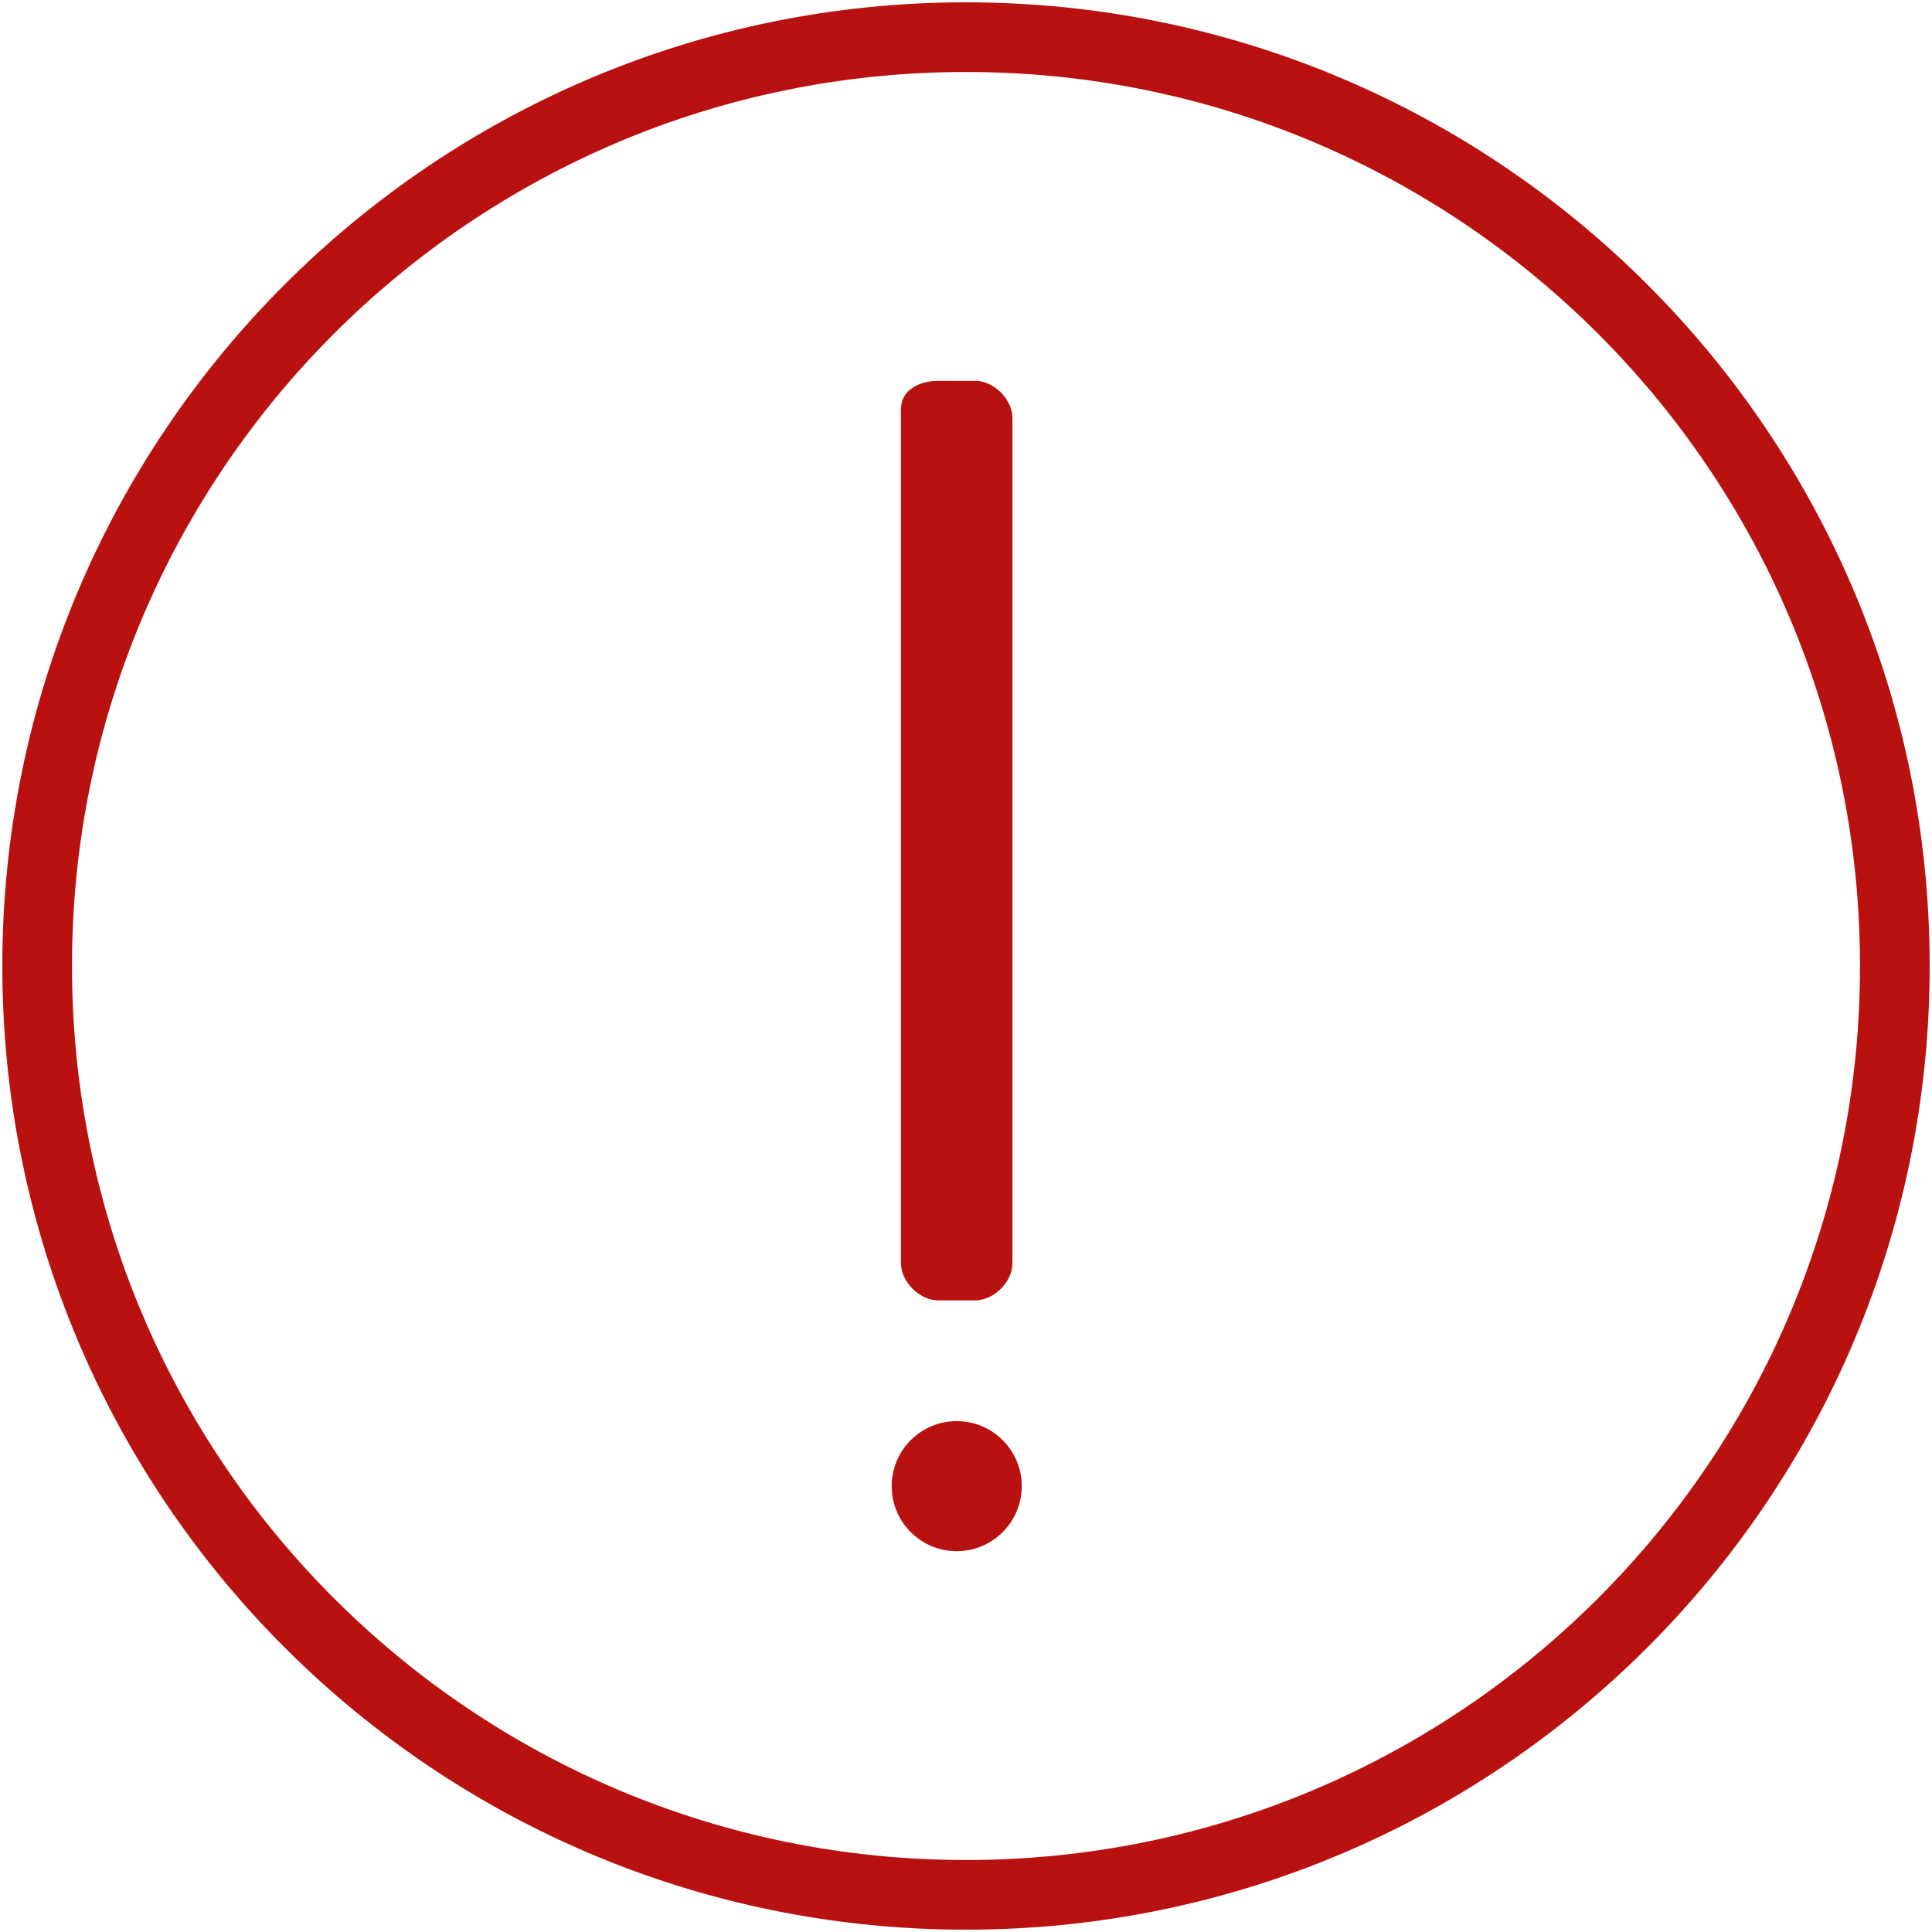
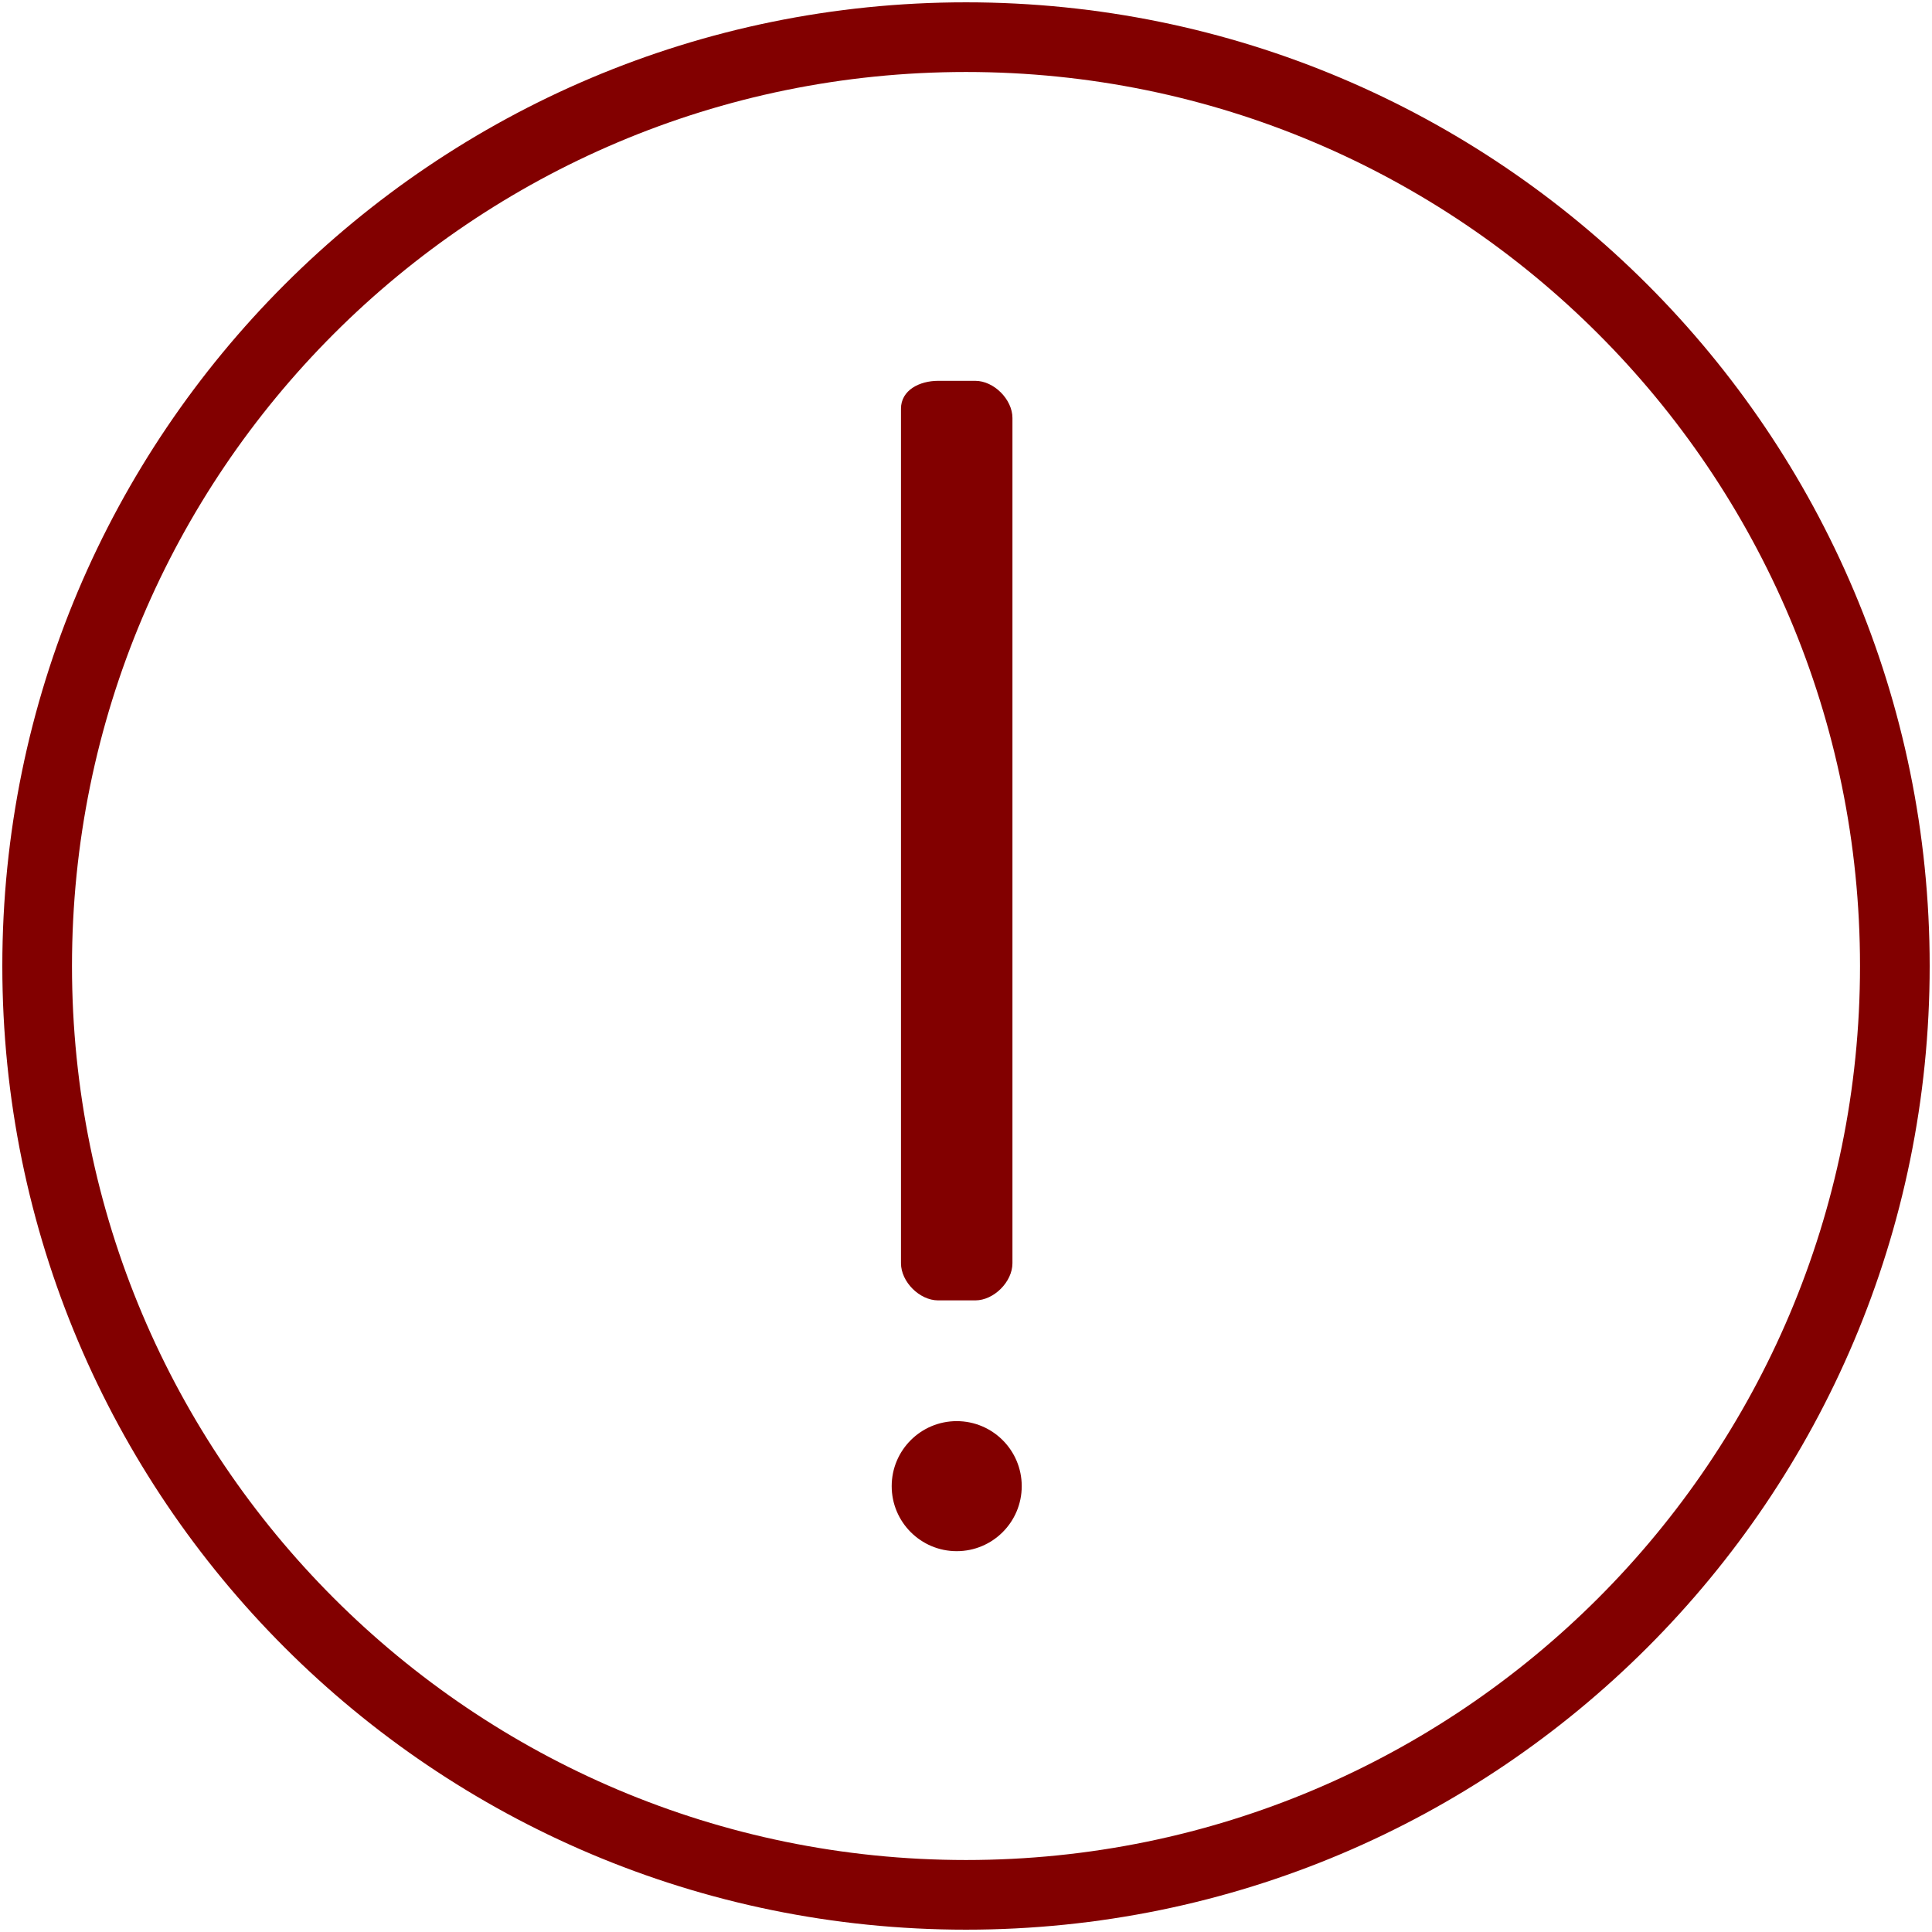
<svg xmlns="http://www.w3.org/2000/svg" version="1.1" id="圖層_1" x="0px" y="0px" viewBox="0 0 20.8 20.8" style="enable-background:new 0 0 20.8 20.8;" xml:space="preserve">
  <style type="text/css">
- 	.st0{fill:none;stroke:#B91010;stroke-width:0.75;stroke-miterlimit:10;}
- 	.st1{fill:#B91010;}
+ 	.st0{fill:none;stroke:#820000;stroke-width:0.75;stroke-miterlimit:10;}
+ 	.st1{fill:#820000;}
</style>
  <g id="图层_2">
    <g id="footer">
      <circle class="st0" cx="10.4" cy="10.4" r="10" />
      <path class="st1" d="M10.1,4.1h0.4c0.2,0,0.4,0.2,0.4,0.4v9.1c0,0.2-0.2,0.4-0.4,0.4h-0.4c-0.2,0-0.4-0.2-0.4-0.4V4.4    C9.7,4.2,9.9,4.1,10.1,4.1z" />
      <circle class="st1" cx="10.3" cy="16" r="0.7" />
    </g>
  </g>
</svg>
